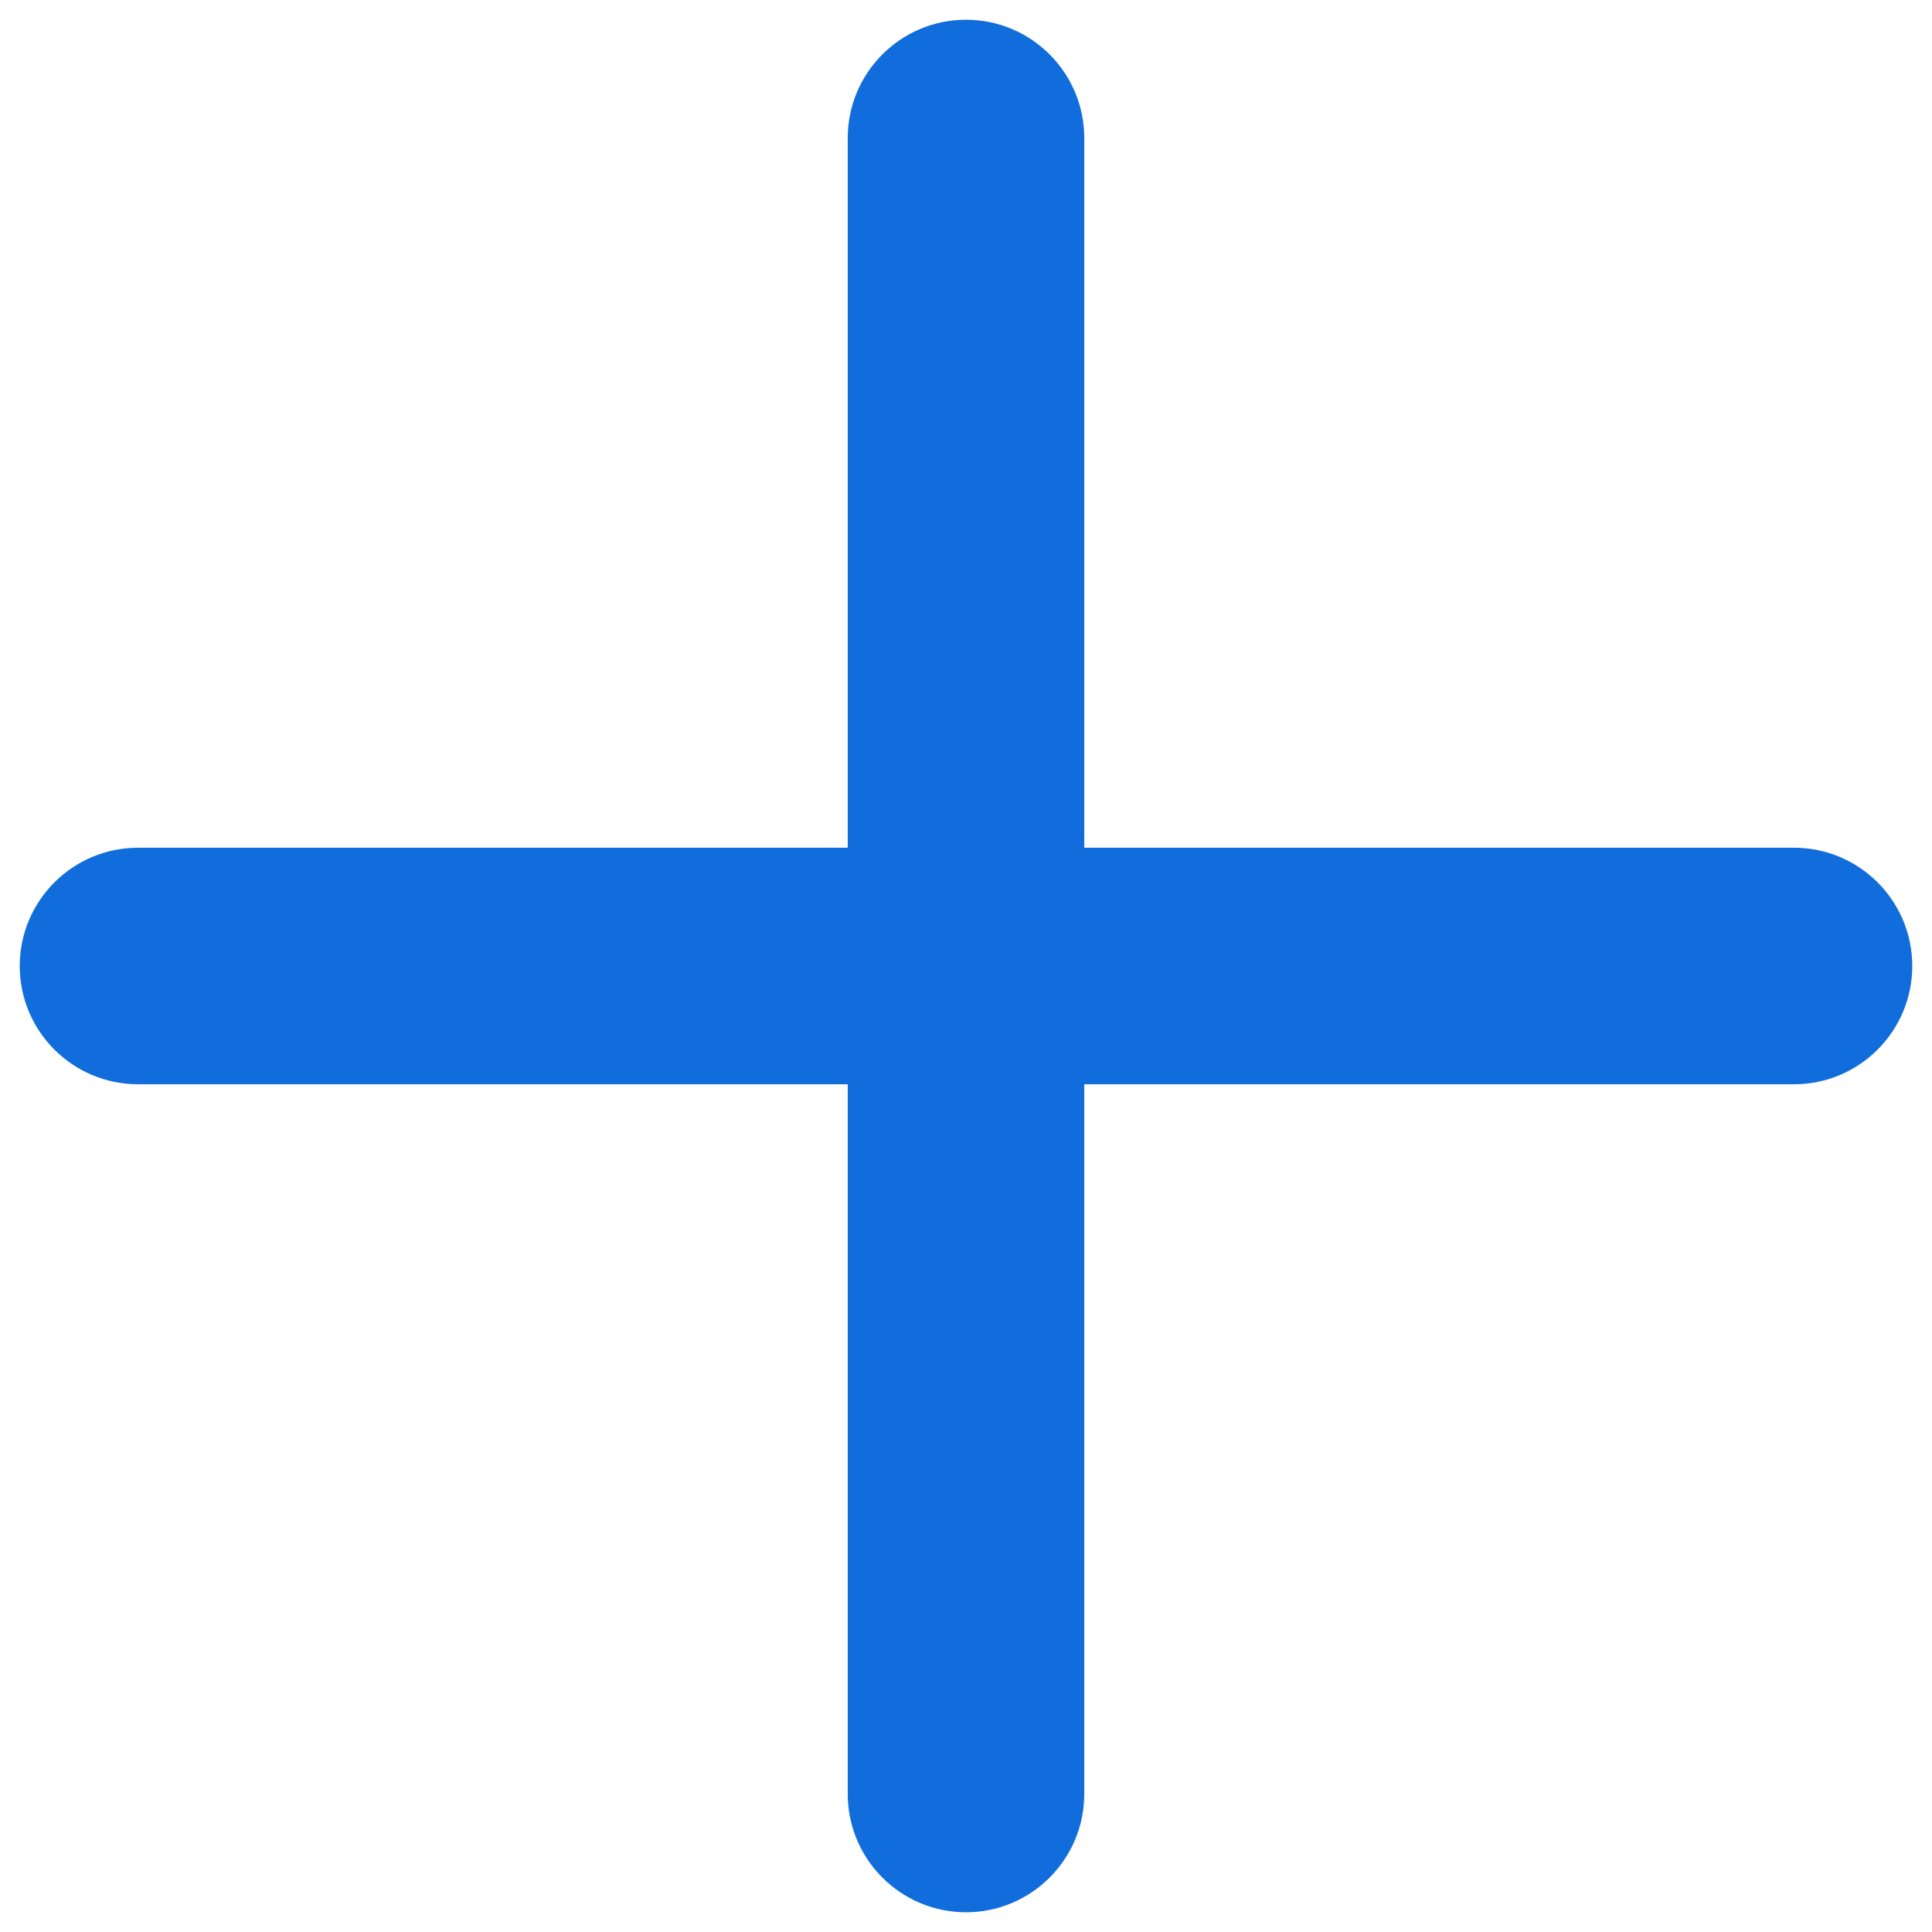
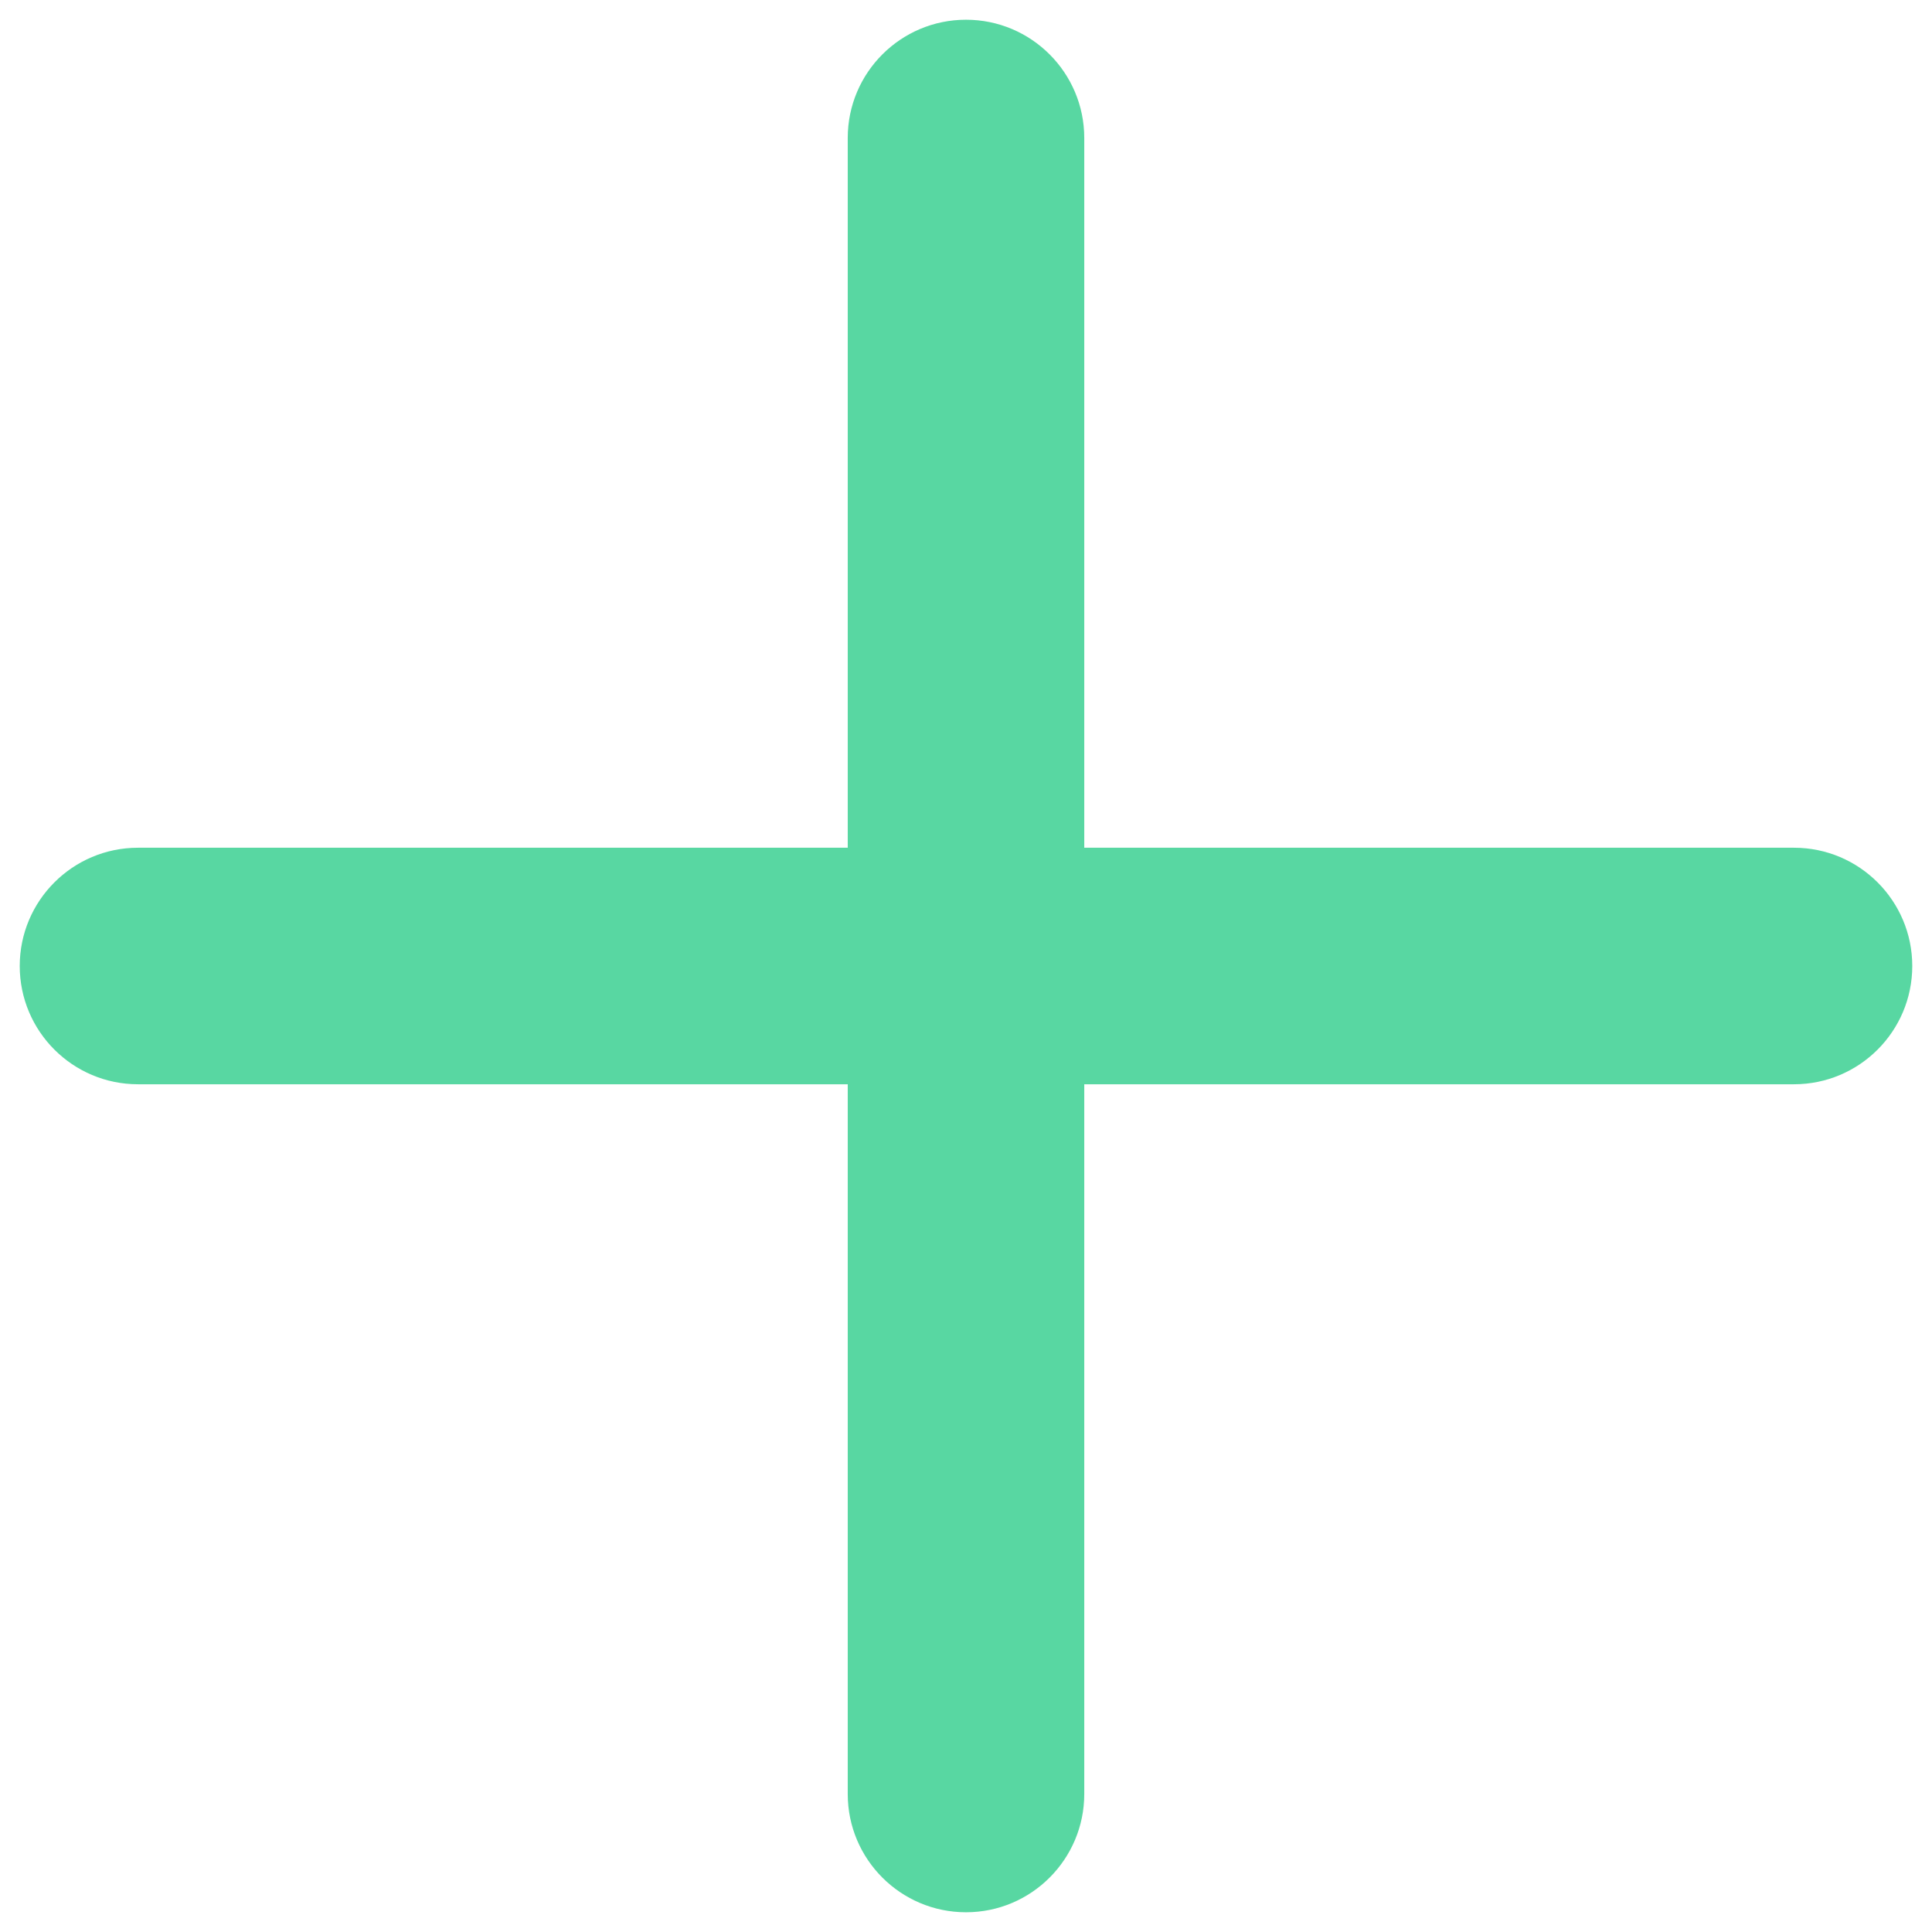
<svg xmlns="http://www.w3.org/2000/svg" width="14" height="14" viewBox="0 0 14 14" fill="none">
-   <path d="M7 0.143C7.473 0.143 7.857 0.527 7.857 1V6.143H13C13.473 6.143 13.857 6.527 13.857 7C13.857 7.473 13.473 7.857 13 7.857H7.857V13C7.857 13.473 7.473 13.857 7 13.857C6.527 13.857 6.143 13.473 6.143 13V7.857H1C0.527 7.857 0.143 7.473 0.143 7C0.143 6.527 0.527 6.143 1 6.143H6.143V1C6.143 0.527 6.527 0.143 7 0.143Z" fill="#106DDB" />
+   <path d="M7 0.143C7.473 0.143 7.857 0.527 7.857 1V6.143H13C13.473 6.143 13.857 6.527 13.857 7C13.857 7.473 13.473 7.857 13 7.857H7.857V13C7.857 13.473 7.473 13.857 7 13.857C6.527 13.857 6.143 13.473 6.143 13V7.857H1C0.527 7.857 0.143 7.473 0.143 7C0.143 6.527 0.527 6.143 1 6.143H6.143V1C6.143 0.527 6.527 0.143 7 0.143Z" fill="#58D7A2" />
</svg>
